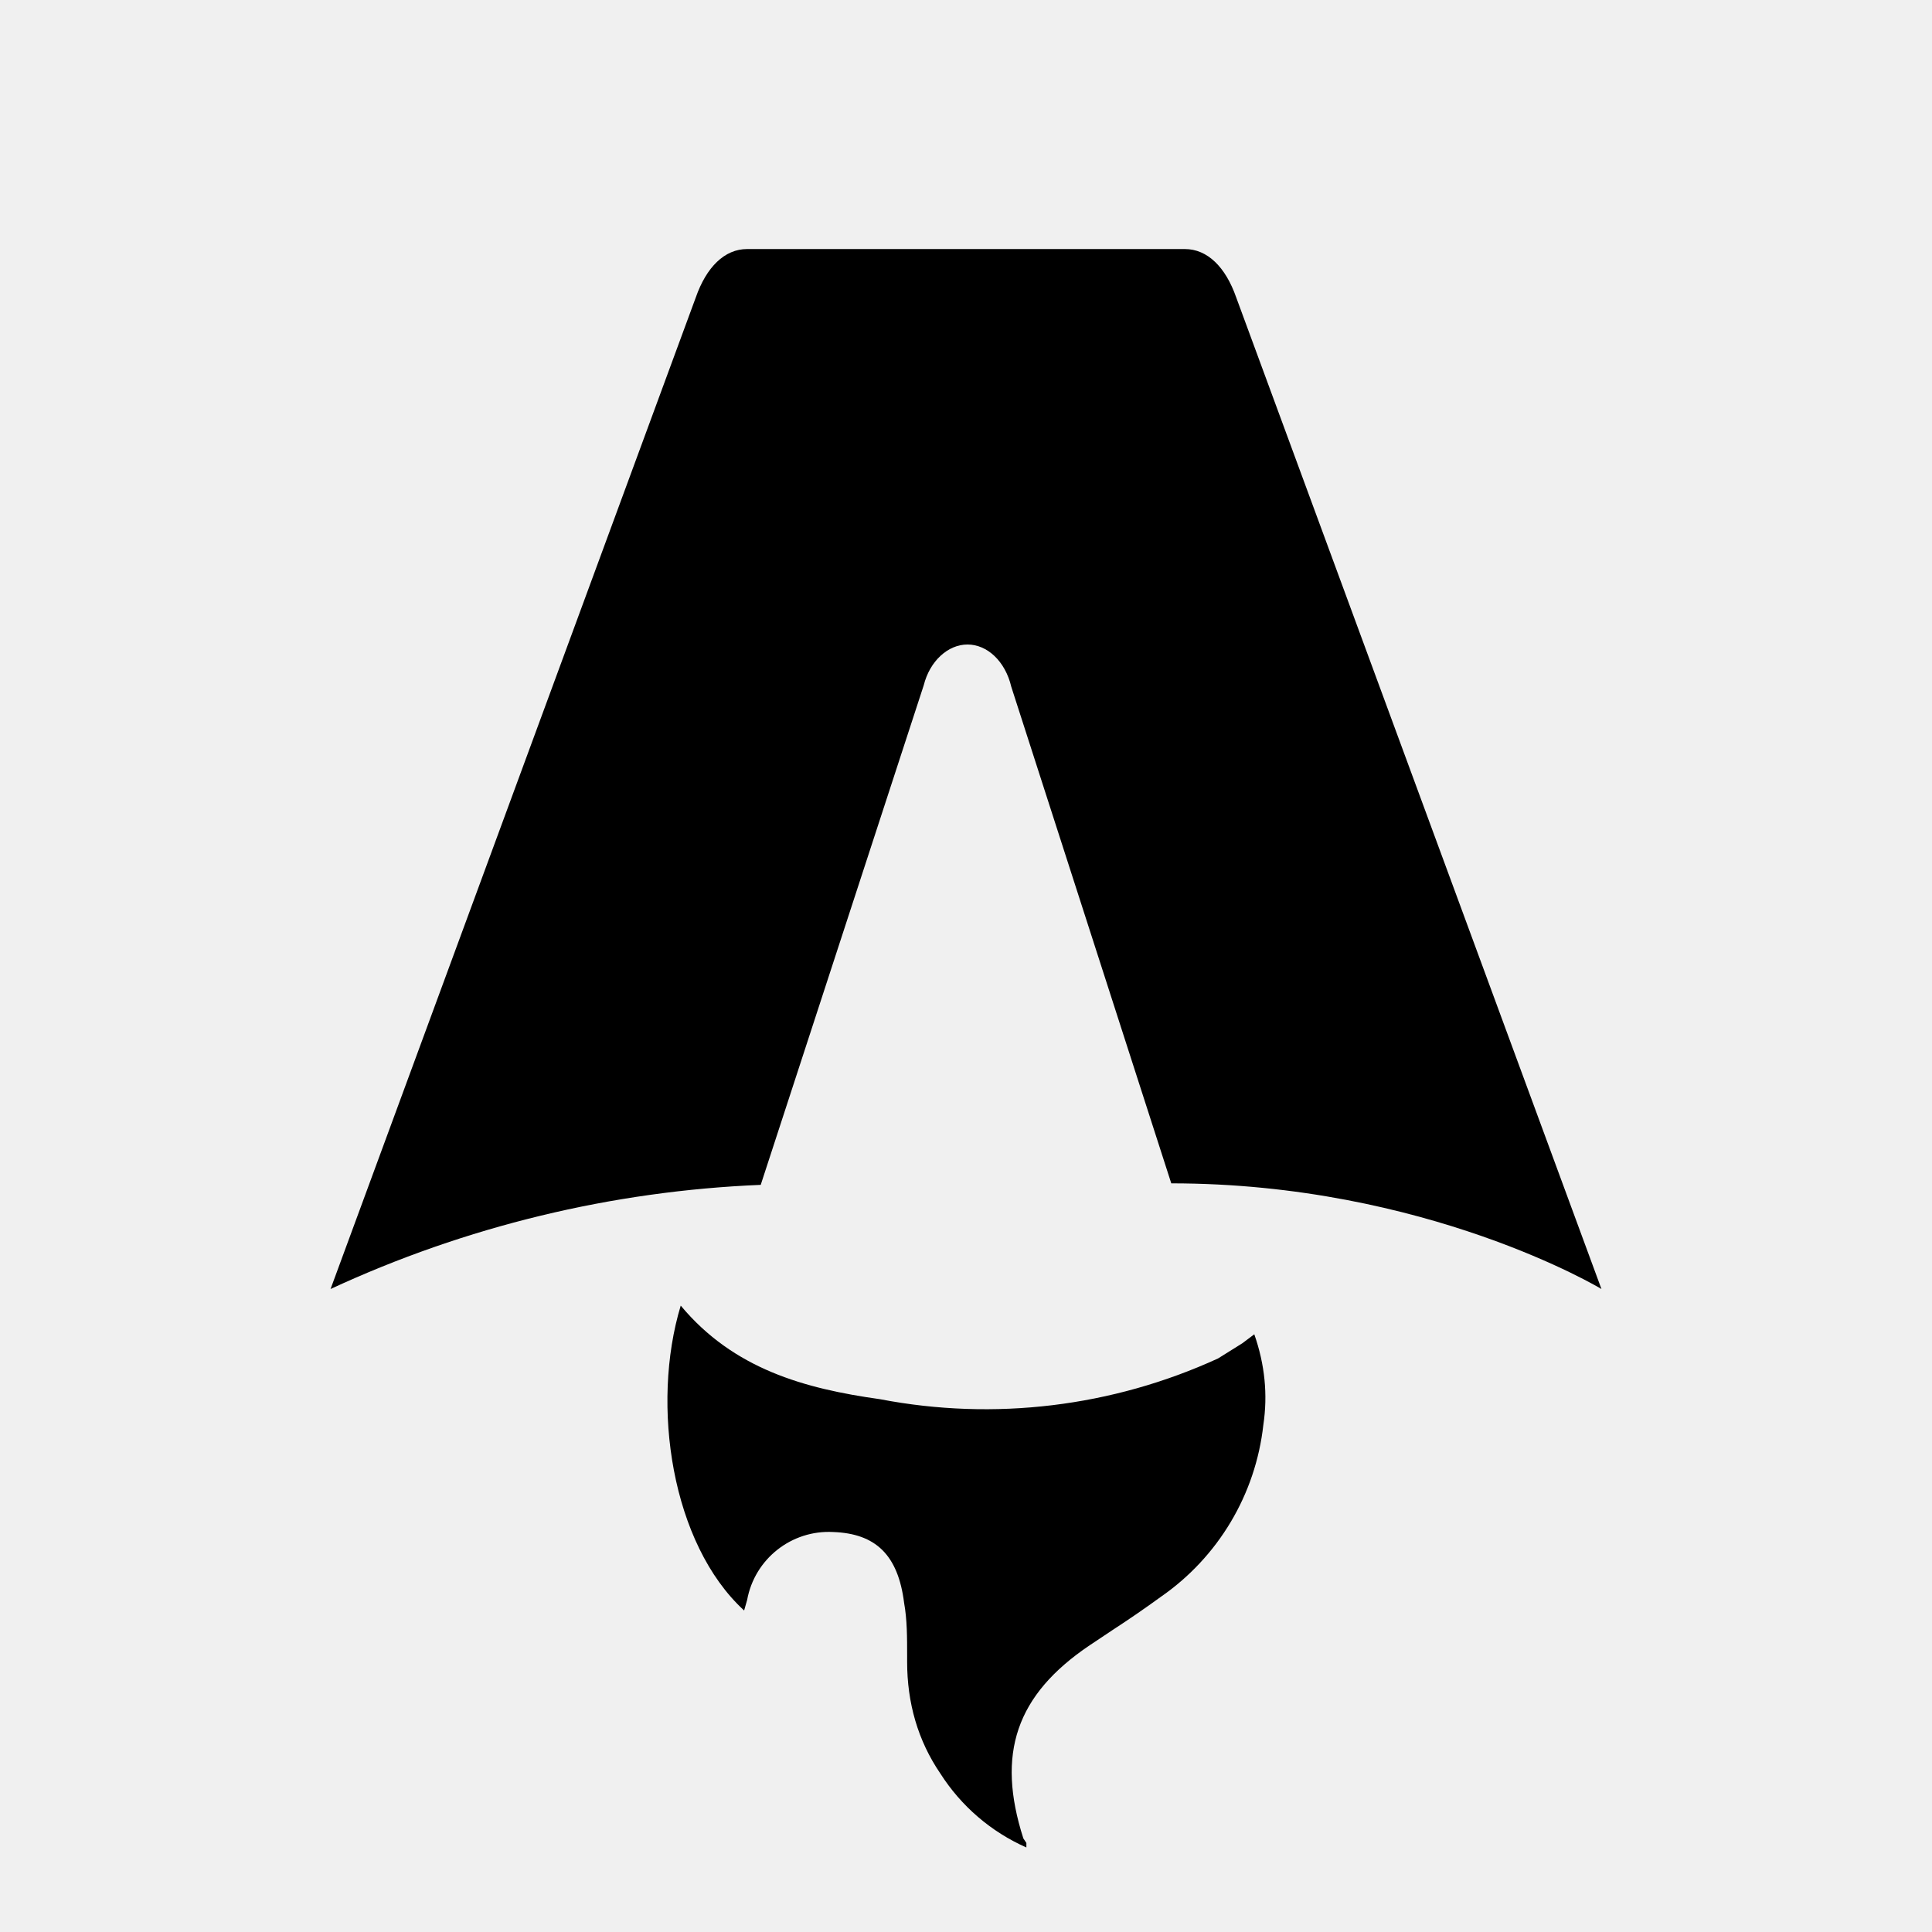
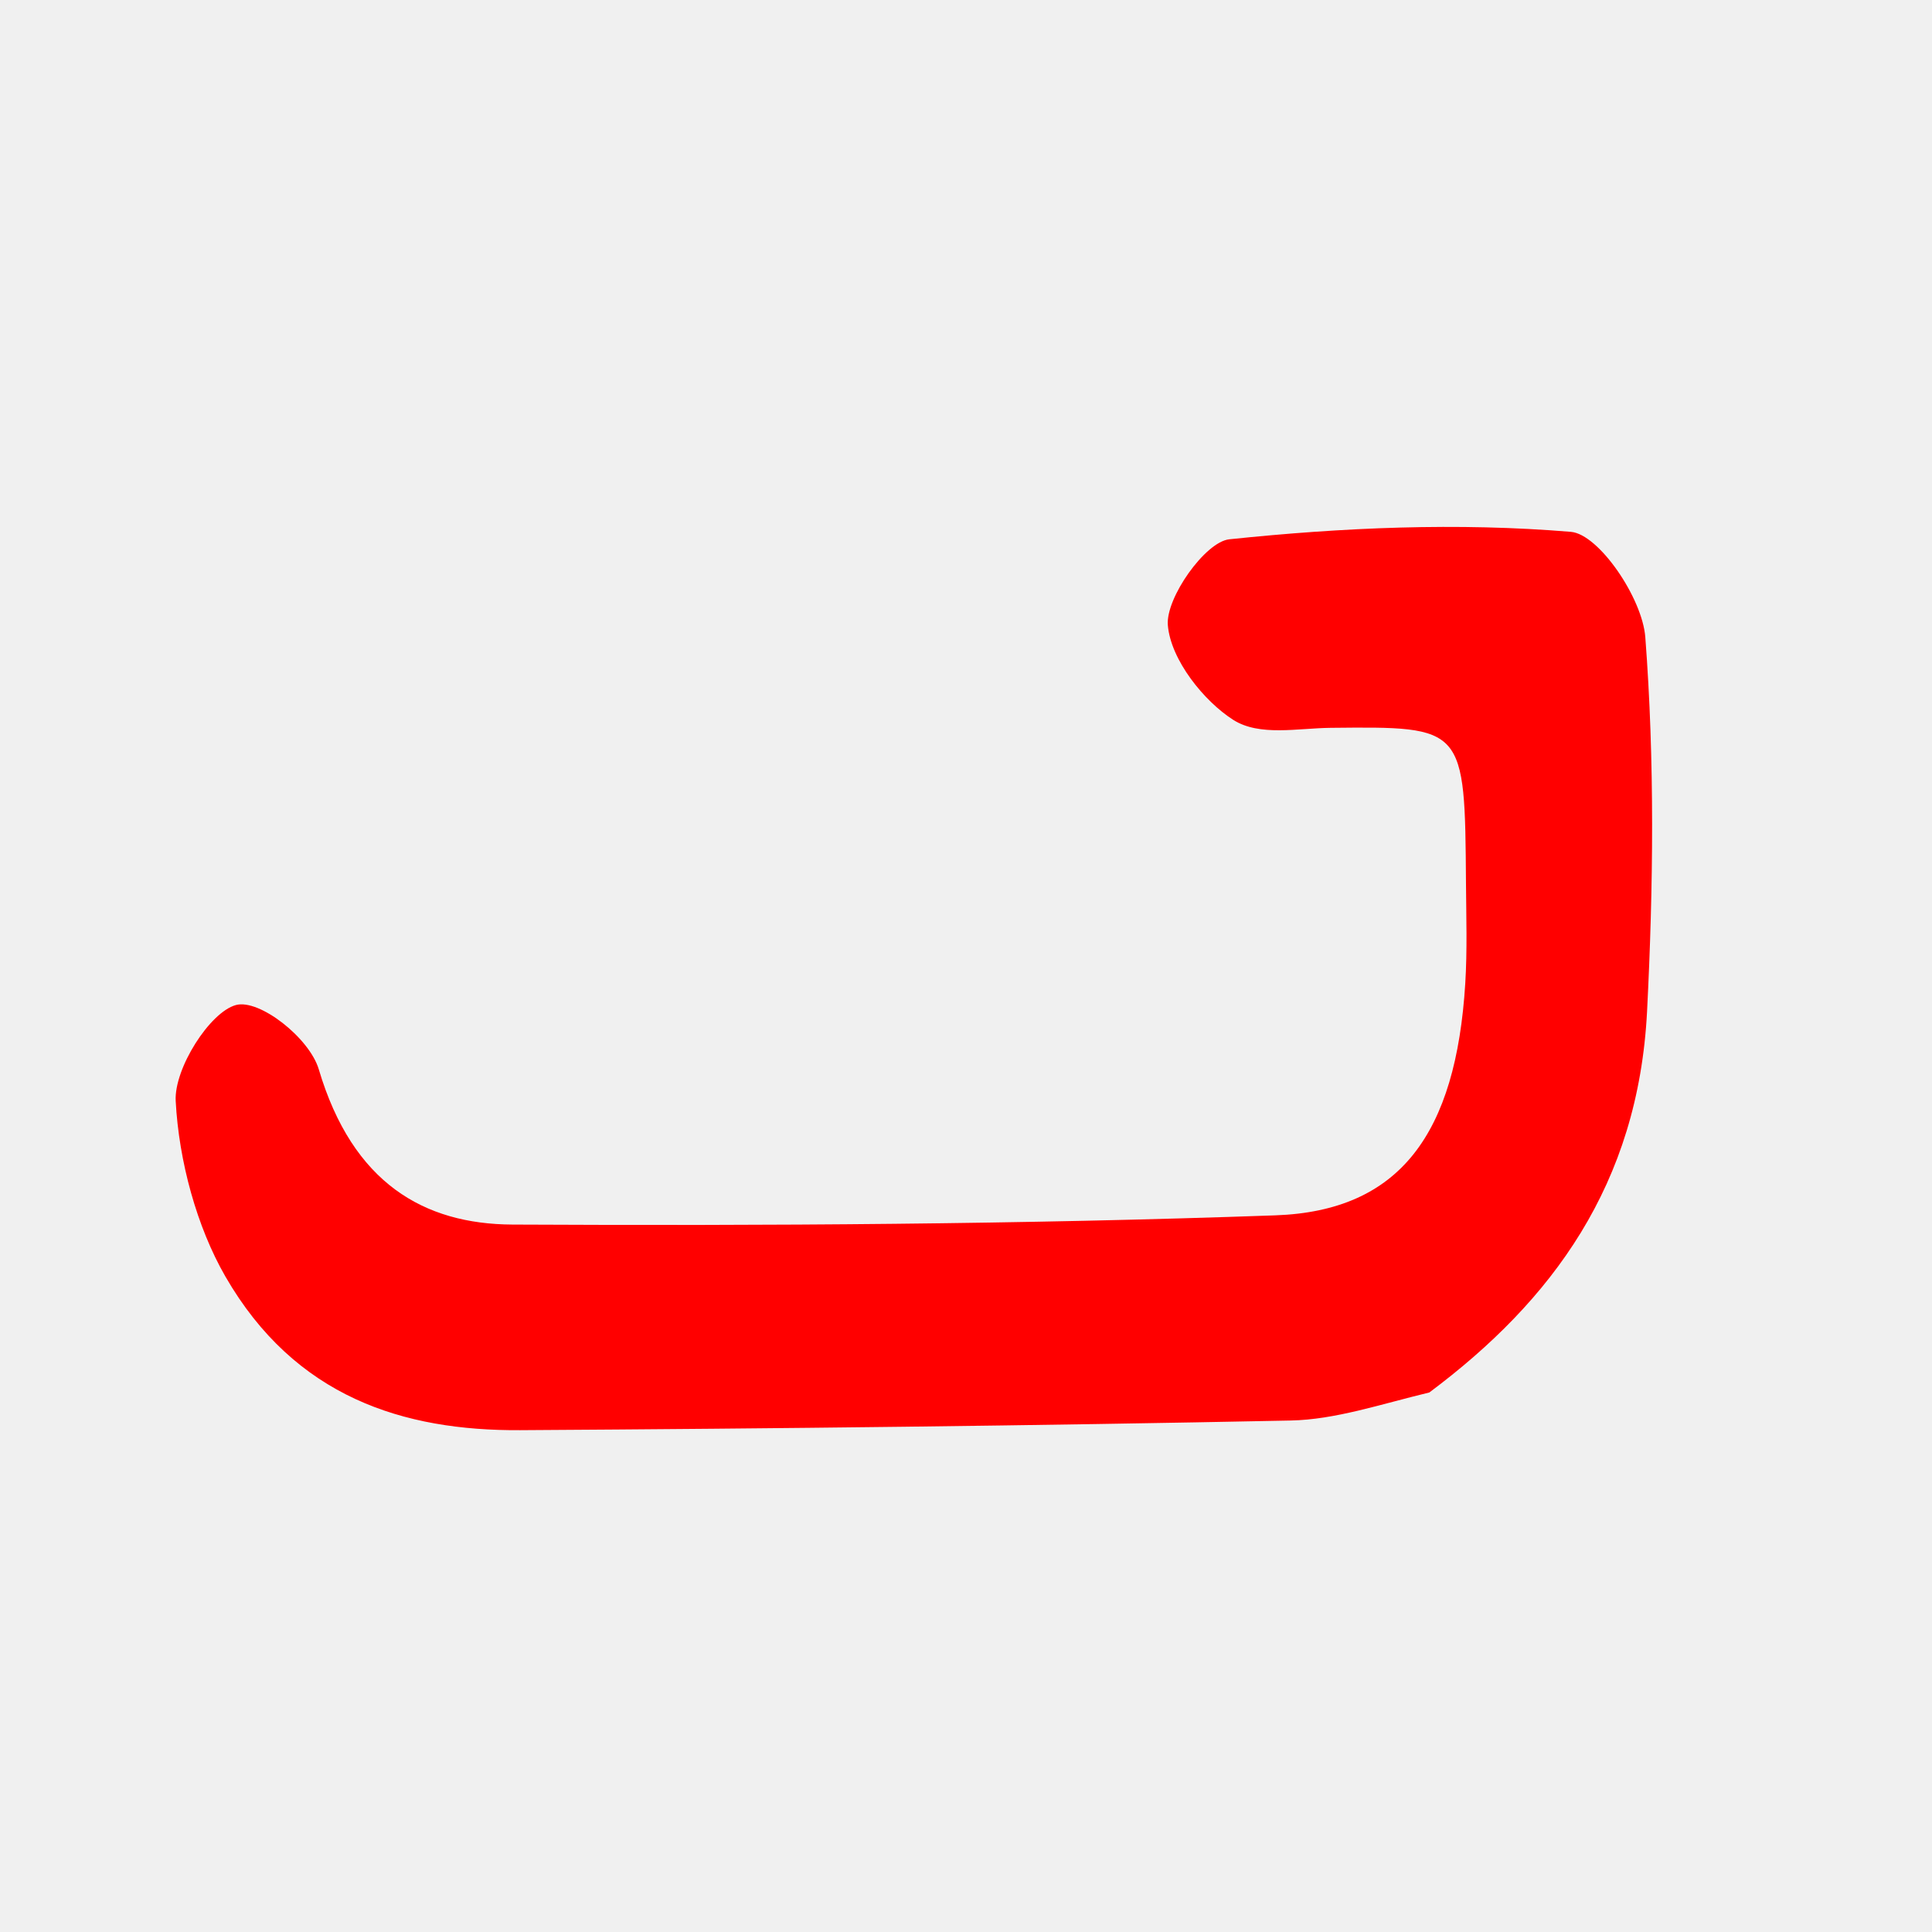
- <svg xmlns="http://www.w3.org/2000/svg" fill="none" viewBox="0 0 128 128">
-   <path d="M50.4 78.5a75.1 75.1 0 0 0-28.5 6.9l24.2-65.7c.7-2 1.9-3.2 3.4-3.2h29c1.5 0 2.7 1.2 3.4 3.2l24.2 65.7s-11.6-7-28.5-7L67 45.5c-.4-1.7-1.6-2.8-2.9-2.8-1.3 0-2.5 1.1-2.9 2.7L50.4 78.5Zm-1.1 28.2Zm-4.2-20.2c-2 6.6-.6 15.8 4.2 20.2a17.5 17.5 0 0 1 .2-.7 5.5 5.5 0 0 1 5.7-4.5c2.8.1 4.3 1.5 4.7 4.7.2 1.1.2 2.3.2 3.5v.4c0 2.7.7 5.2 2.2 7.4a13 13 0 0 0 5.7 4.9v-.3l-.2-.3c-1.8-5.6-.5-9.5 4.4-12.8l1.5-1a73 73 0 0 0 3.2-2.2 16 16 0 0 0 6.8-11.4c.3-2 .1-4-.6-6l-.8.6-1.6 1a37 37 0 0 1-22.4 2.7c-5-.7-9.7-2-13.2-6.2Z" />
-   <style>
-         path { fill: #000; }
-         @media (prefers-color-scheme: dark) {
-             path { fill: #FFF; }
-         }
-     </style>
+ <svg xmlns="http://www.w3.org/2000/svg" width="200" height="200" viewBox="0 0 200 200" fill="none">
+   <path d="M147.965 144.148C142.824 145.388 138.223 146.958 133.602 147.052C107.016 147.594 80.425 147.89 53.835 148.051C41.791 148.124 30.549 144.66 23.331 132.141C20.373 127.011 18.512 120.183 18.188 113.975C18.012 110.616 21.714 104.779 24.422 104.041C26.847 103.381 32.032 107.44 33 110.697C36.509 122.506 43.908 126.723 53.053 126.767C79.378 126.896 105.717 126.748 132.029 125.812C144.93 125.353 150.718 117.365 151.683 101.817C151.897 98.363 151.783 94.877 151.758 91.406C151.642 75.161 151.635 75.205 137.756 75.345C134.346 75.379 130.389 76.254 127.666 74.521C124.652 72.603 121.194 68.325 120.894 64.72C120.659 61.897 124.768 56.088 127.255 55.828C138.996 54.599 150.886 54.078 162.621 55.057C165.507 55.298 170.011 61.898 170.321 65.954C171.302 78.775 171.157 91.813 170.503 104.698C169.592 122.627 160.663 134.664 147.965 144.148Z" fill="#FF0000" />
</svg>
